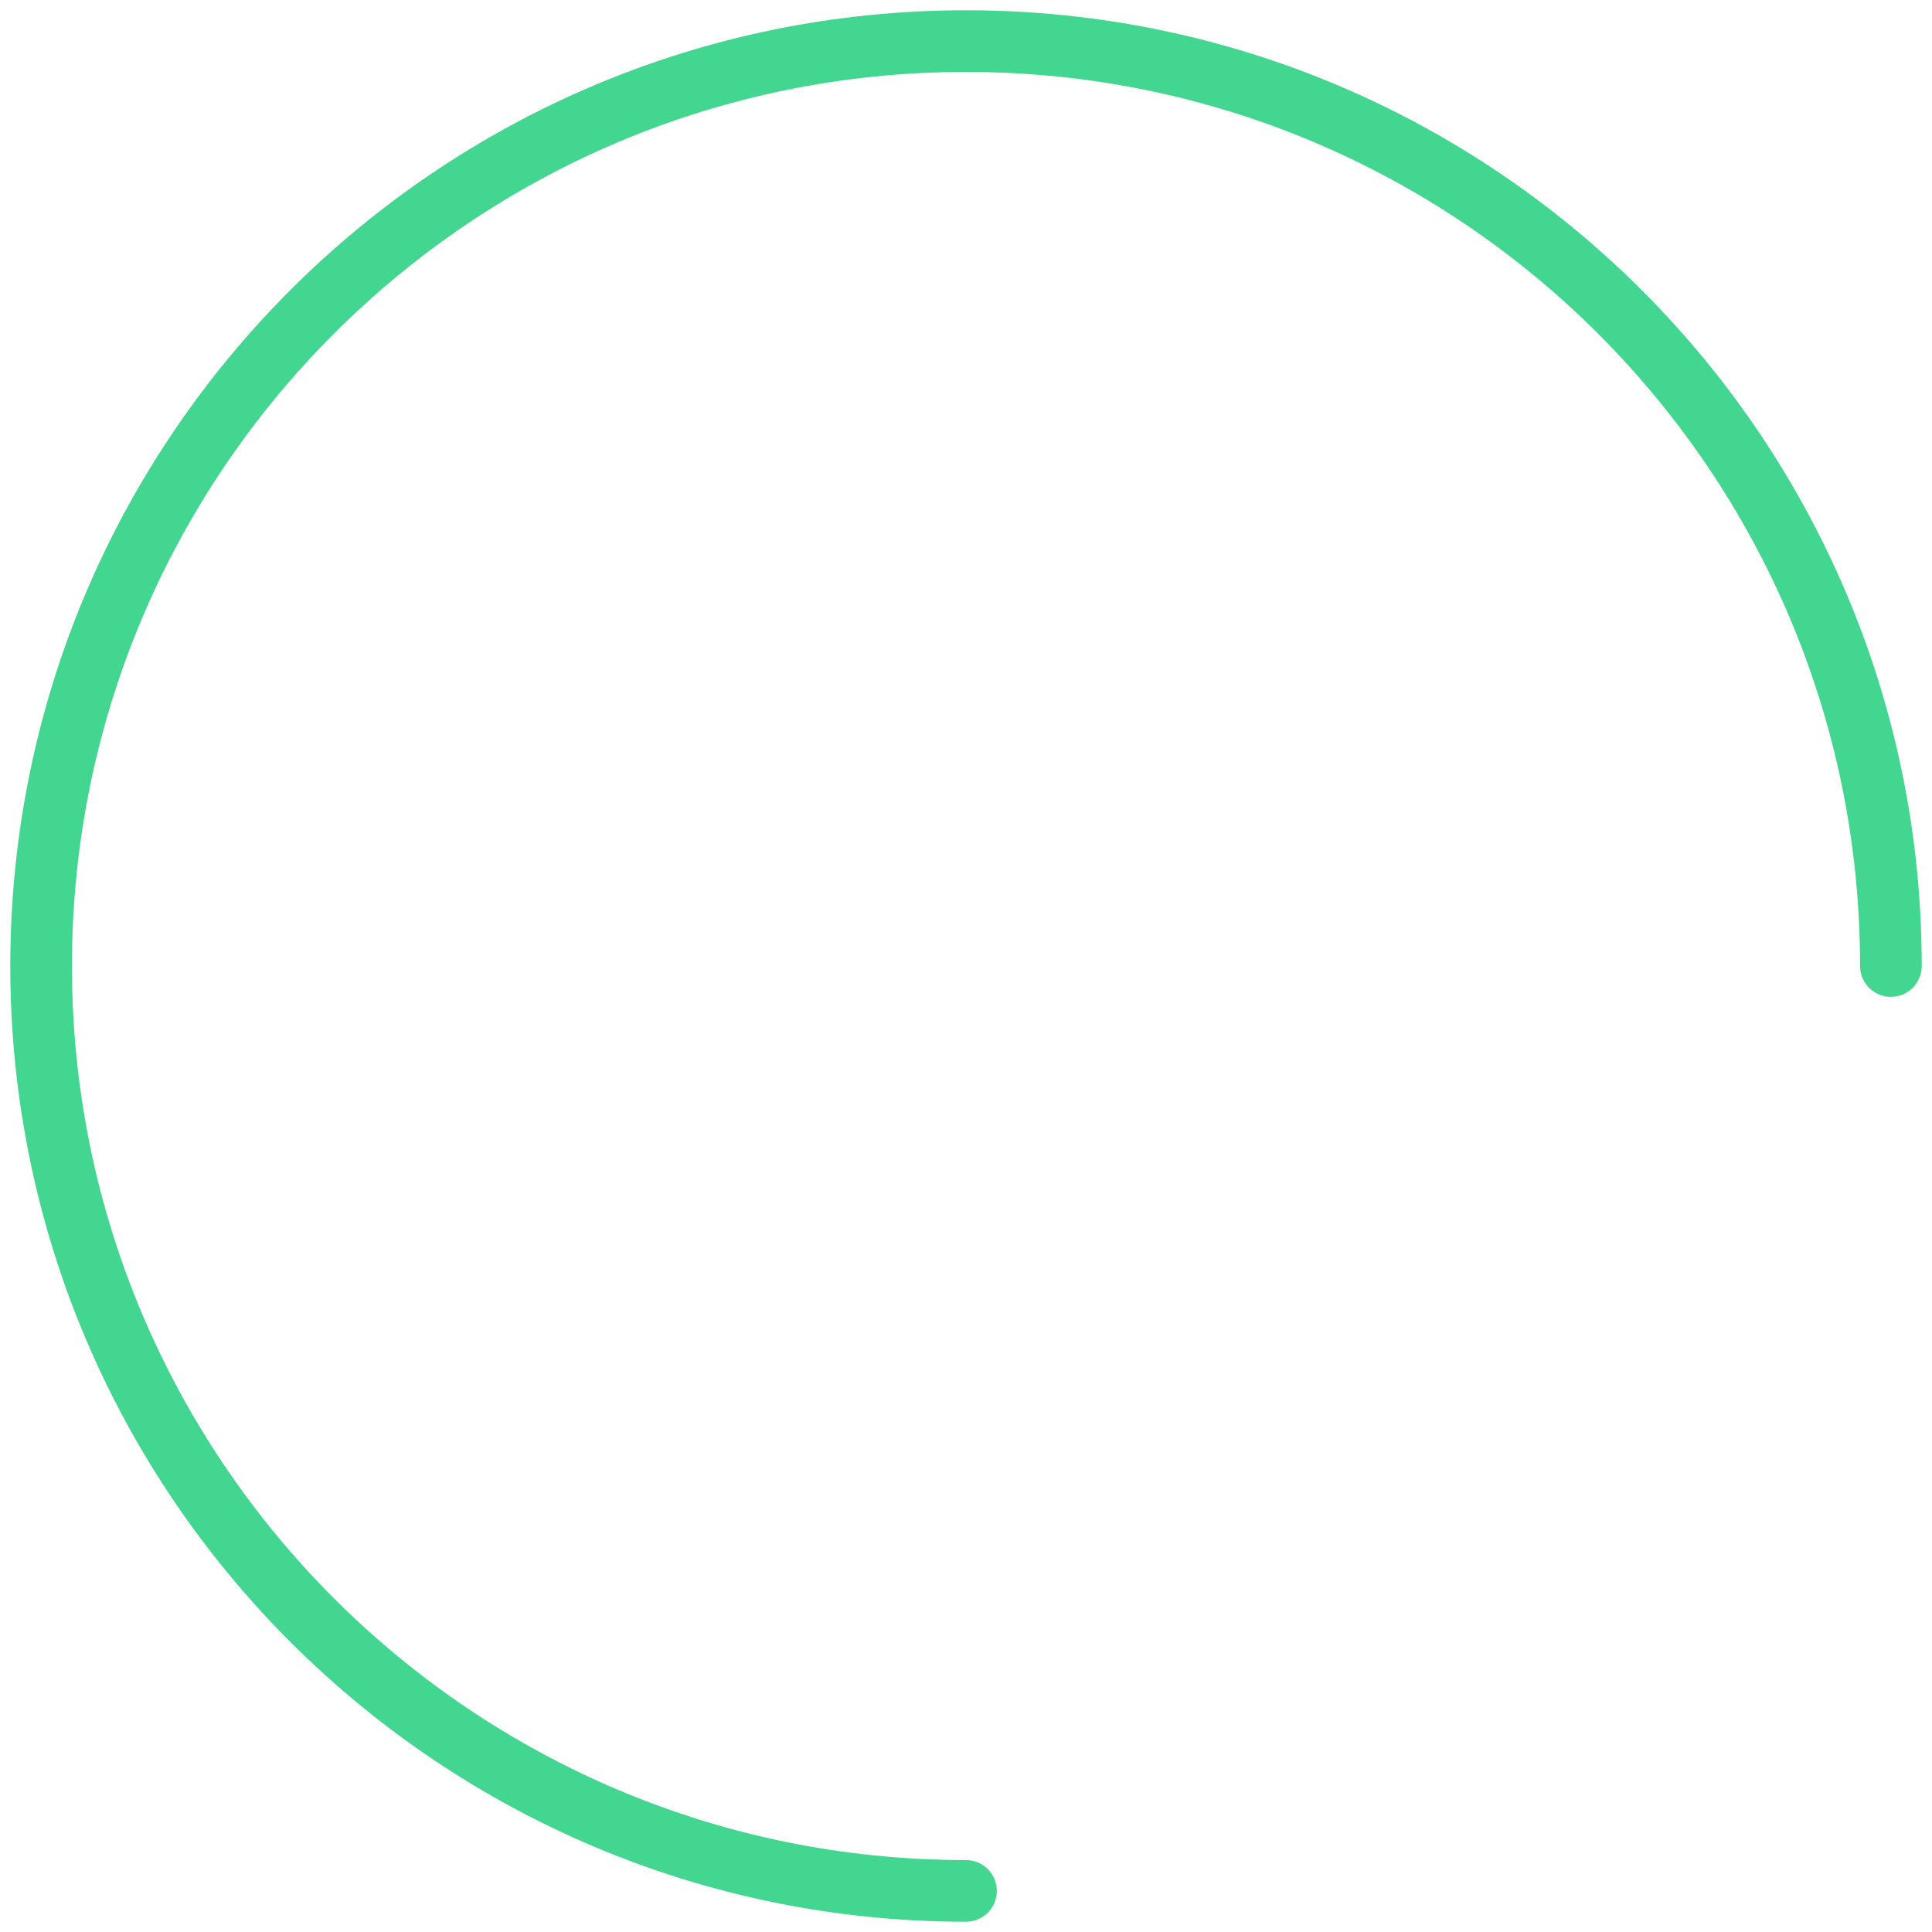
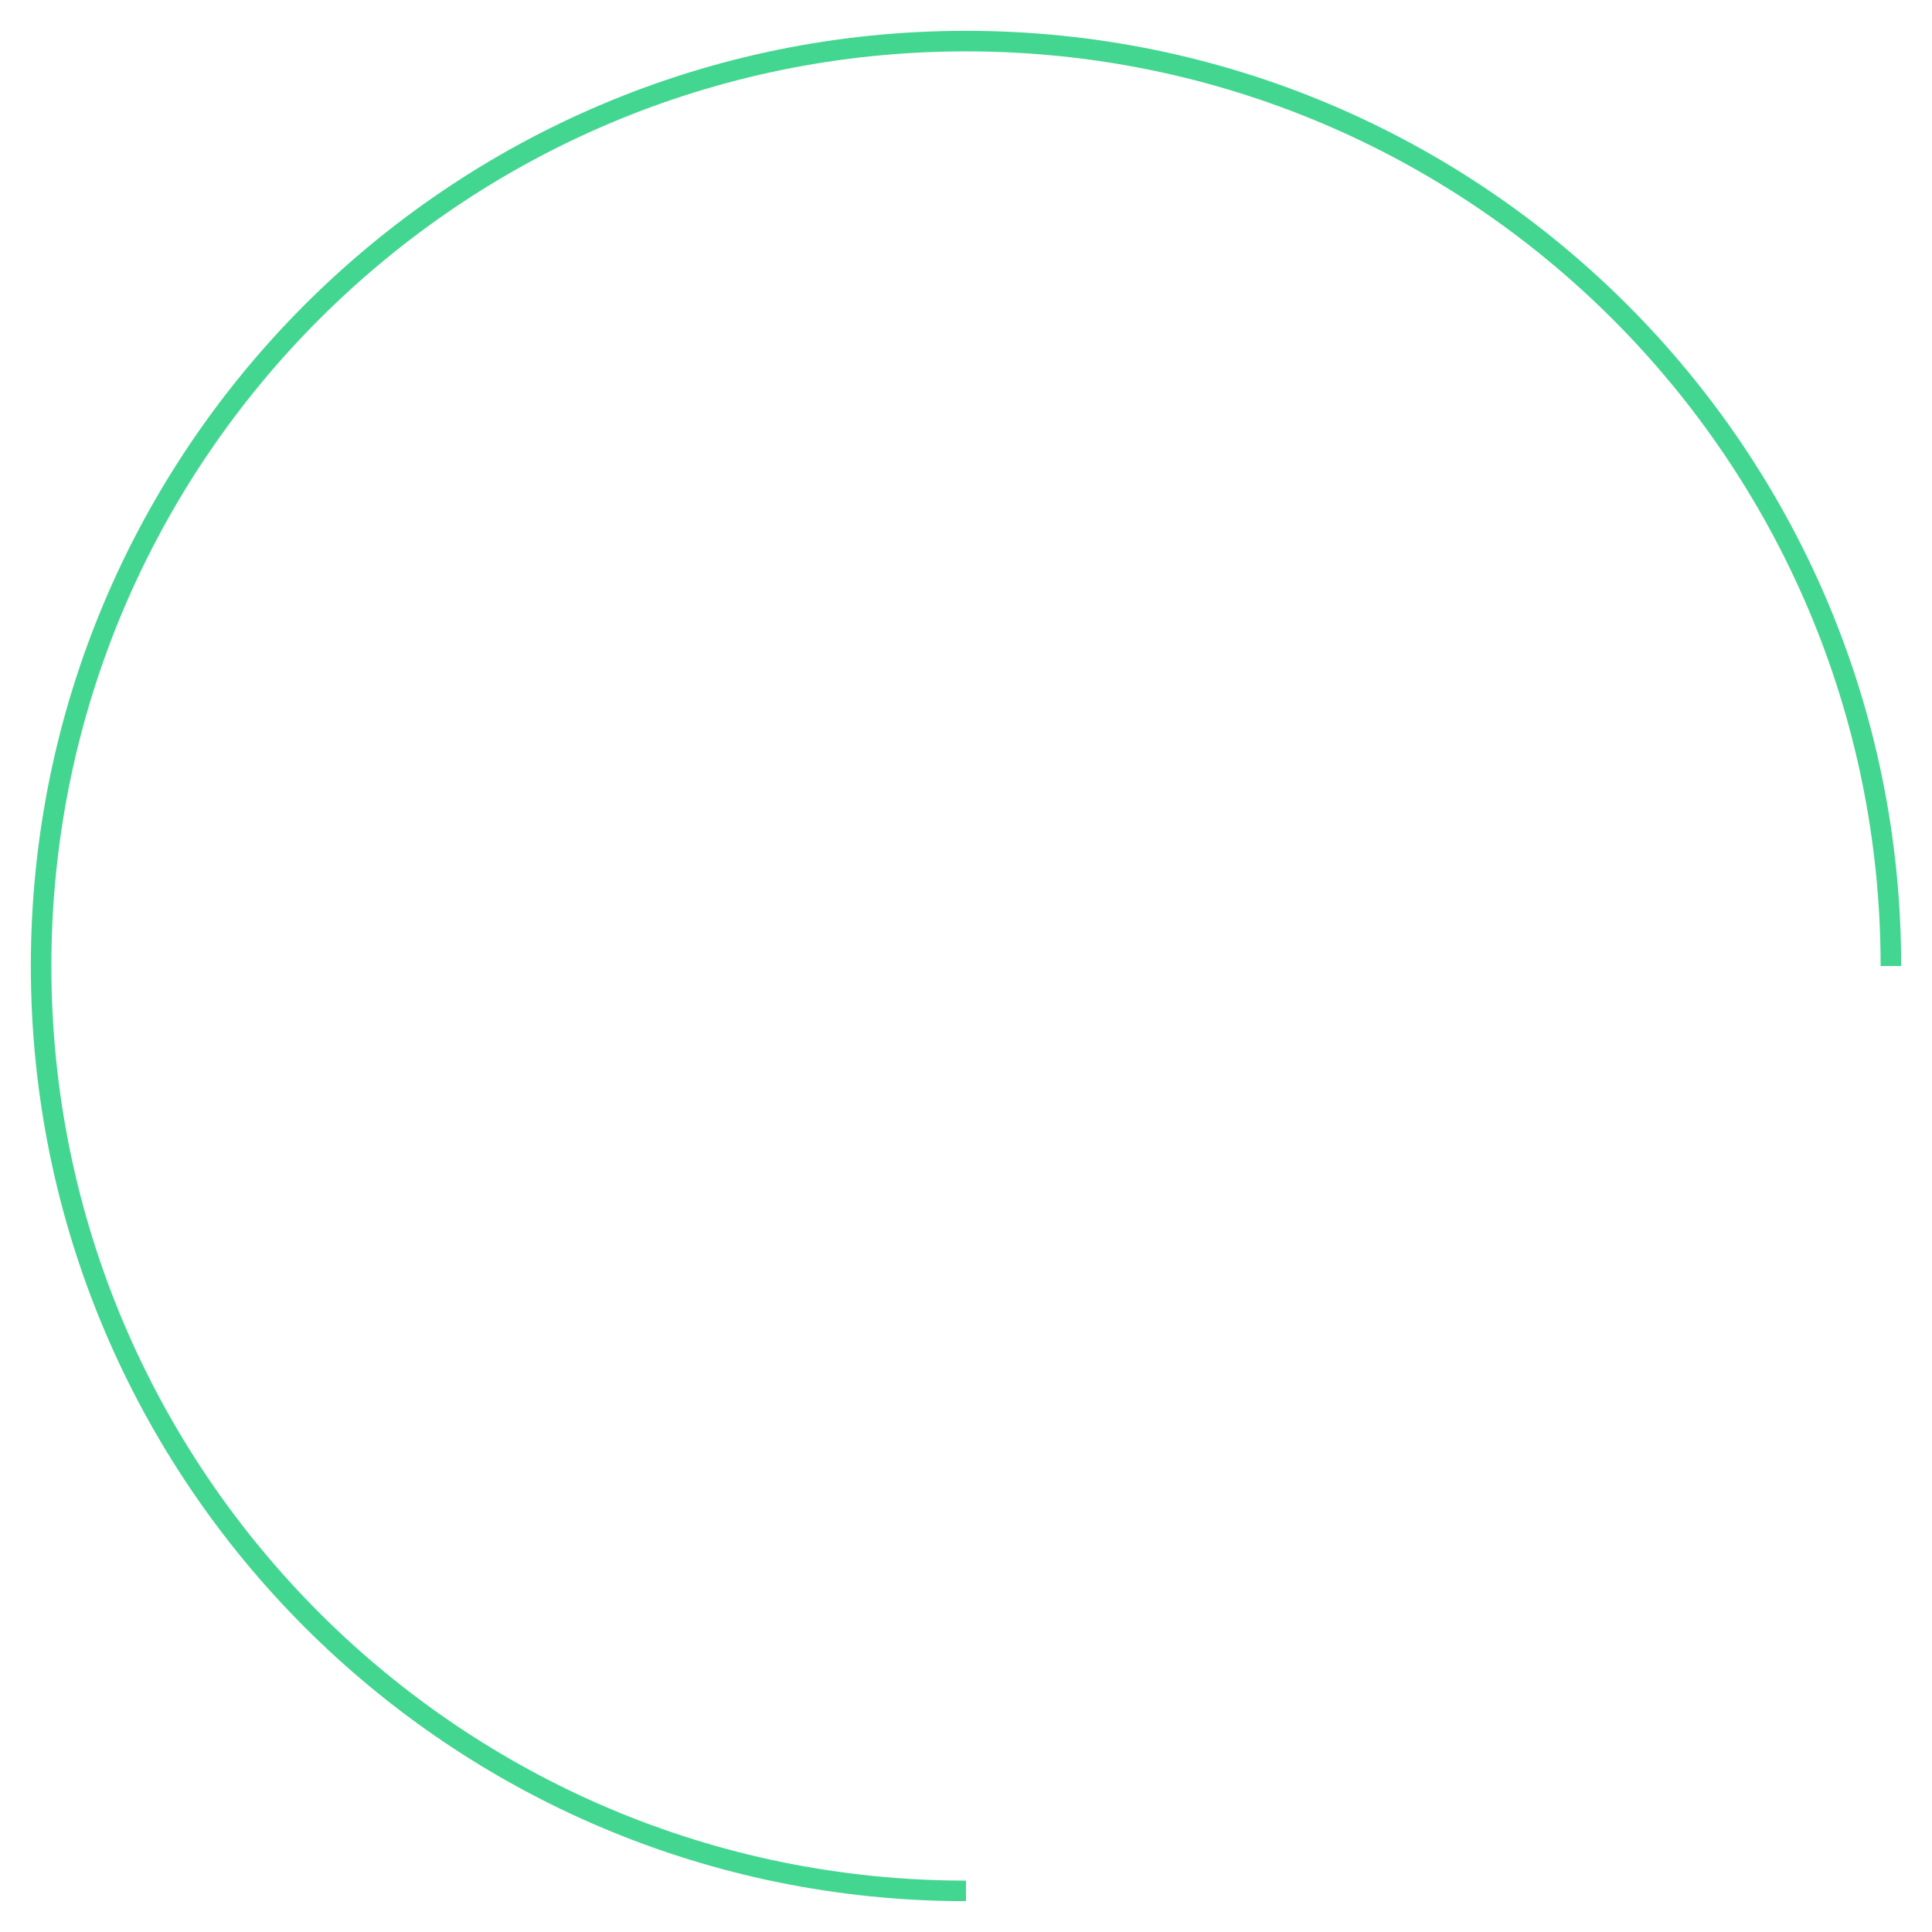
<svg xmlns="http://www.w3.org/2000/svg" width="94" height="94" fill="none" viewBox="0 0 94 94">
-   <path stroke="#43D690" stroke-linecap="round" stroke-linejoin="round" stroke-width="3" d="M92 47C92 22.147 71.853 2 47 2C22.147 2 2 22.147 2 47C2 71.853 22.147 92 47 92" />
+   <path stroke="#43D690" strokeLinecap="round" strokeLinejoin="round" strokeWidth="3" d="M92 47C92 22.147 71.853 2 47 2C22.147 2 2 22.147 2 47C2 71.853 22.147 92 47 92" />
</svg>
